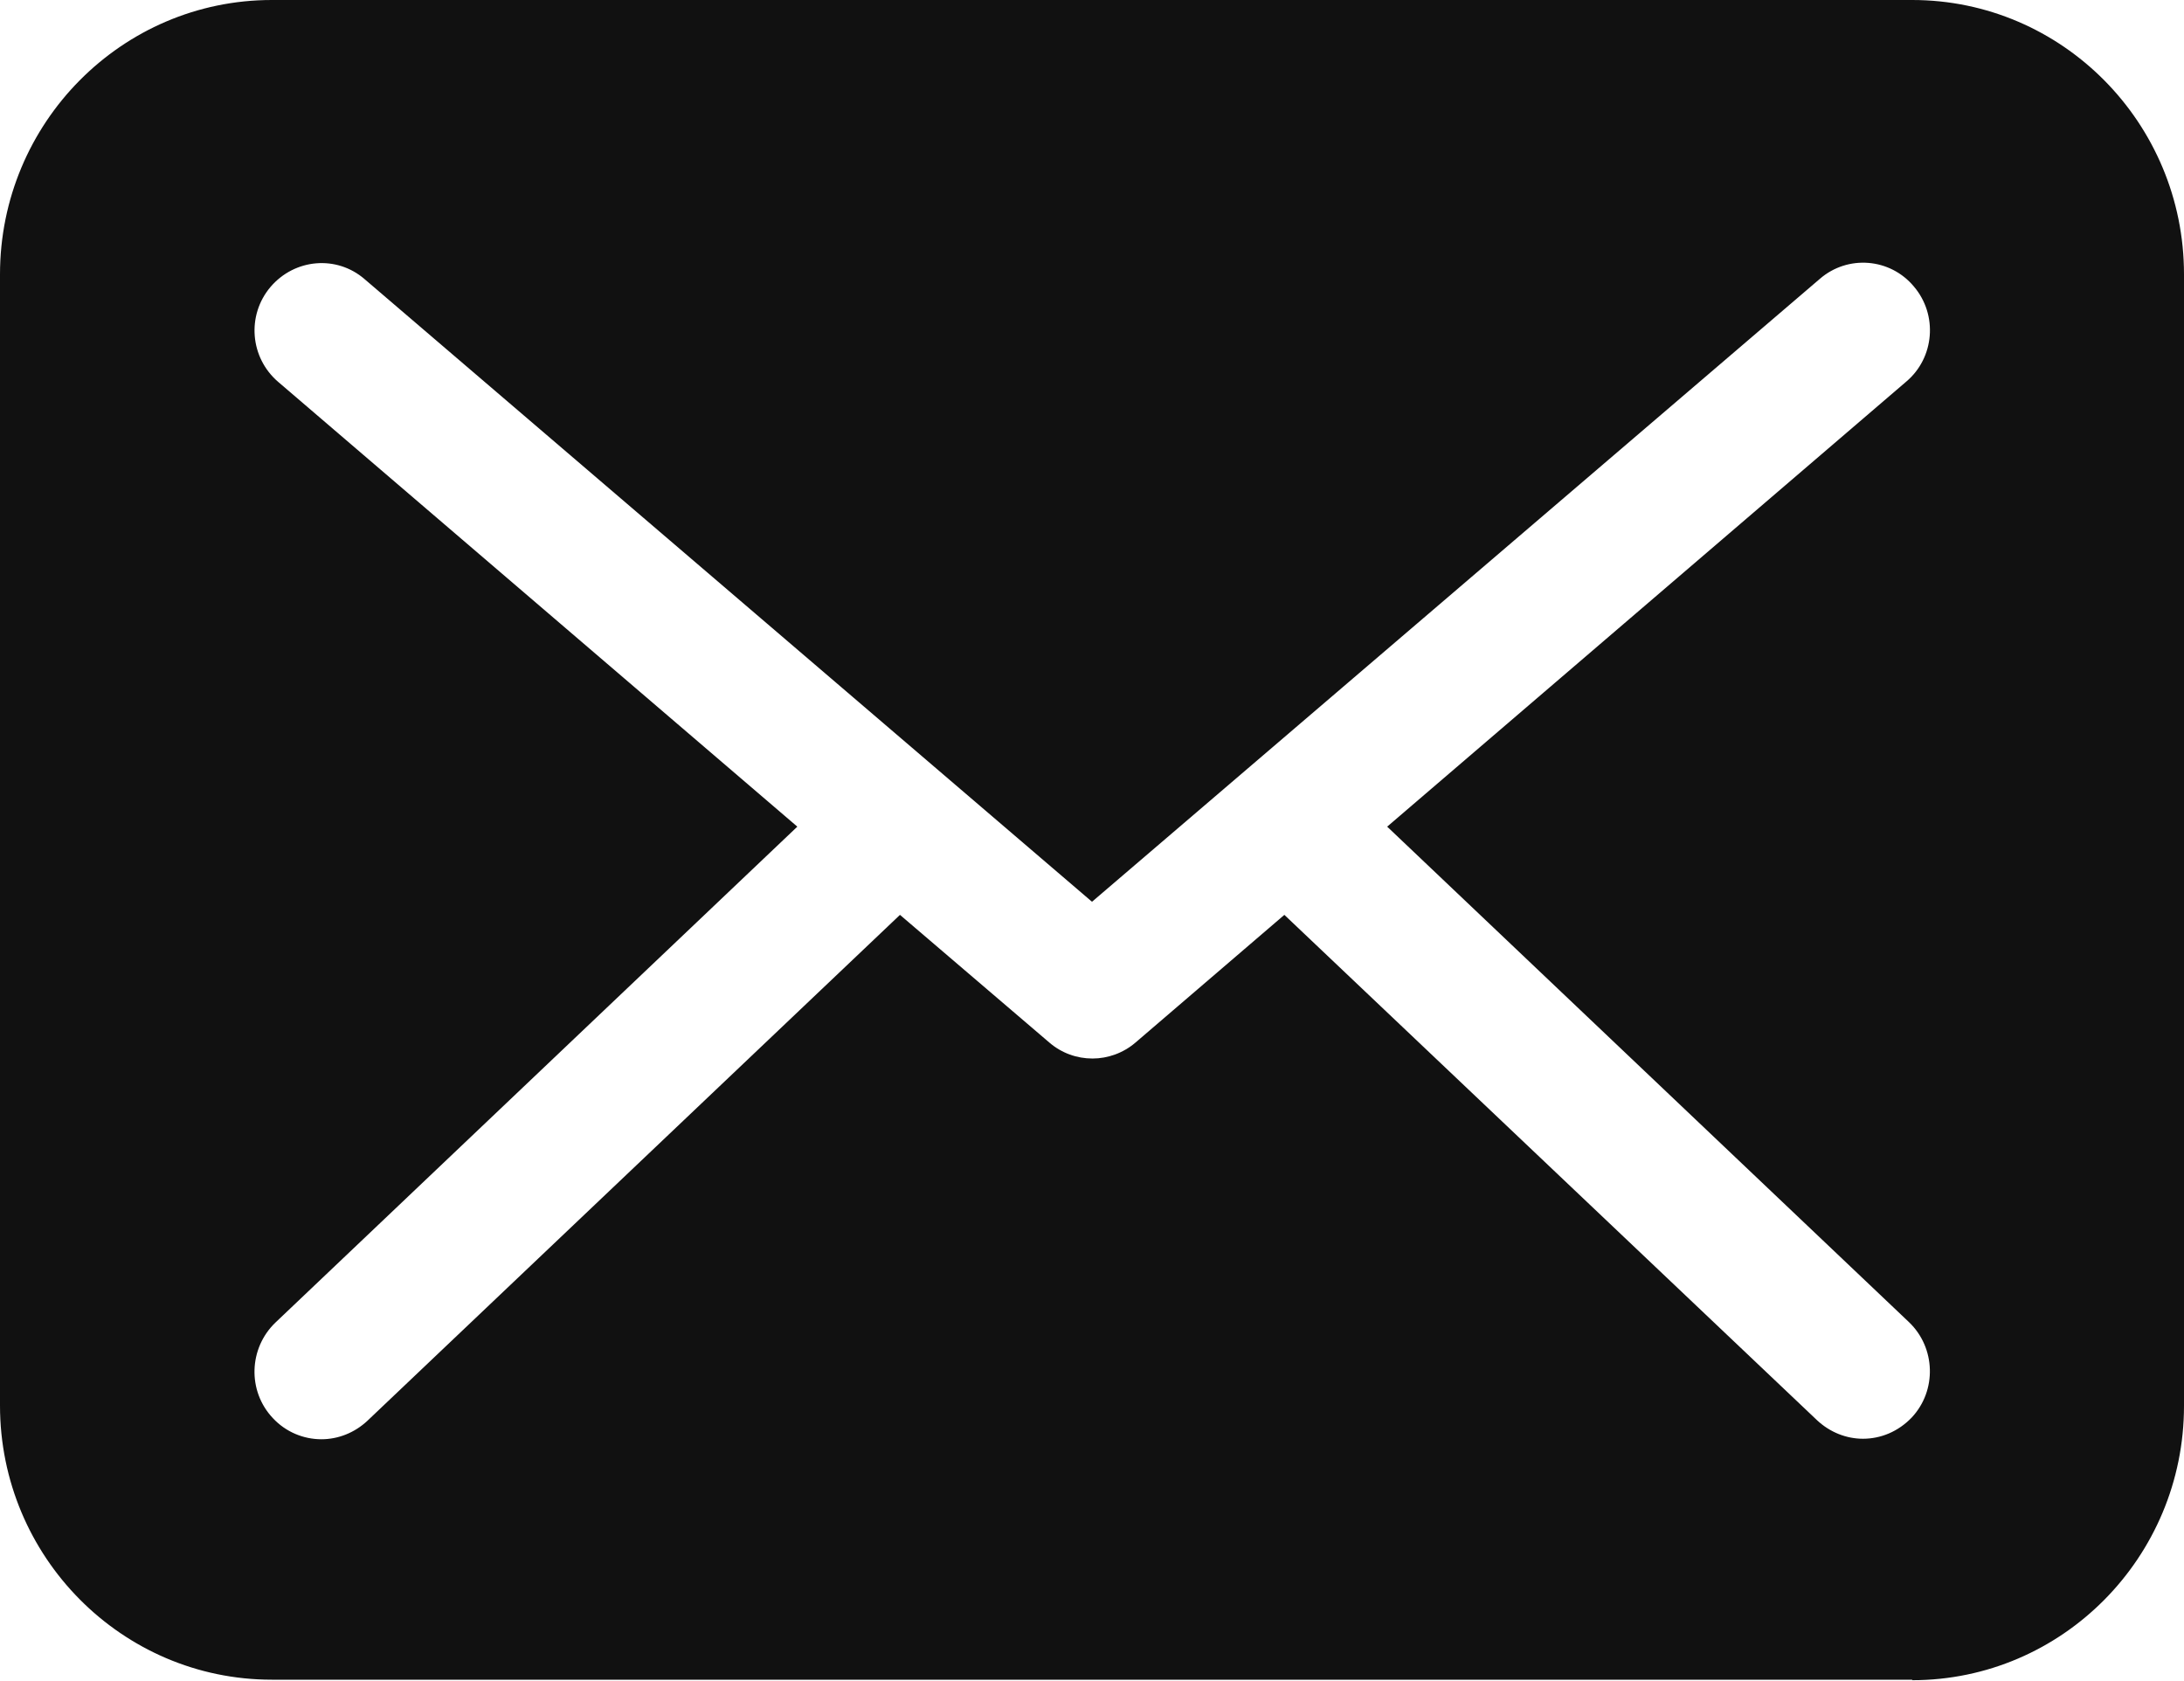
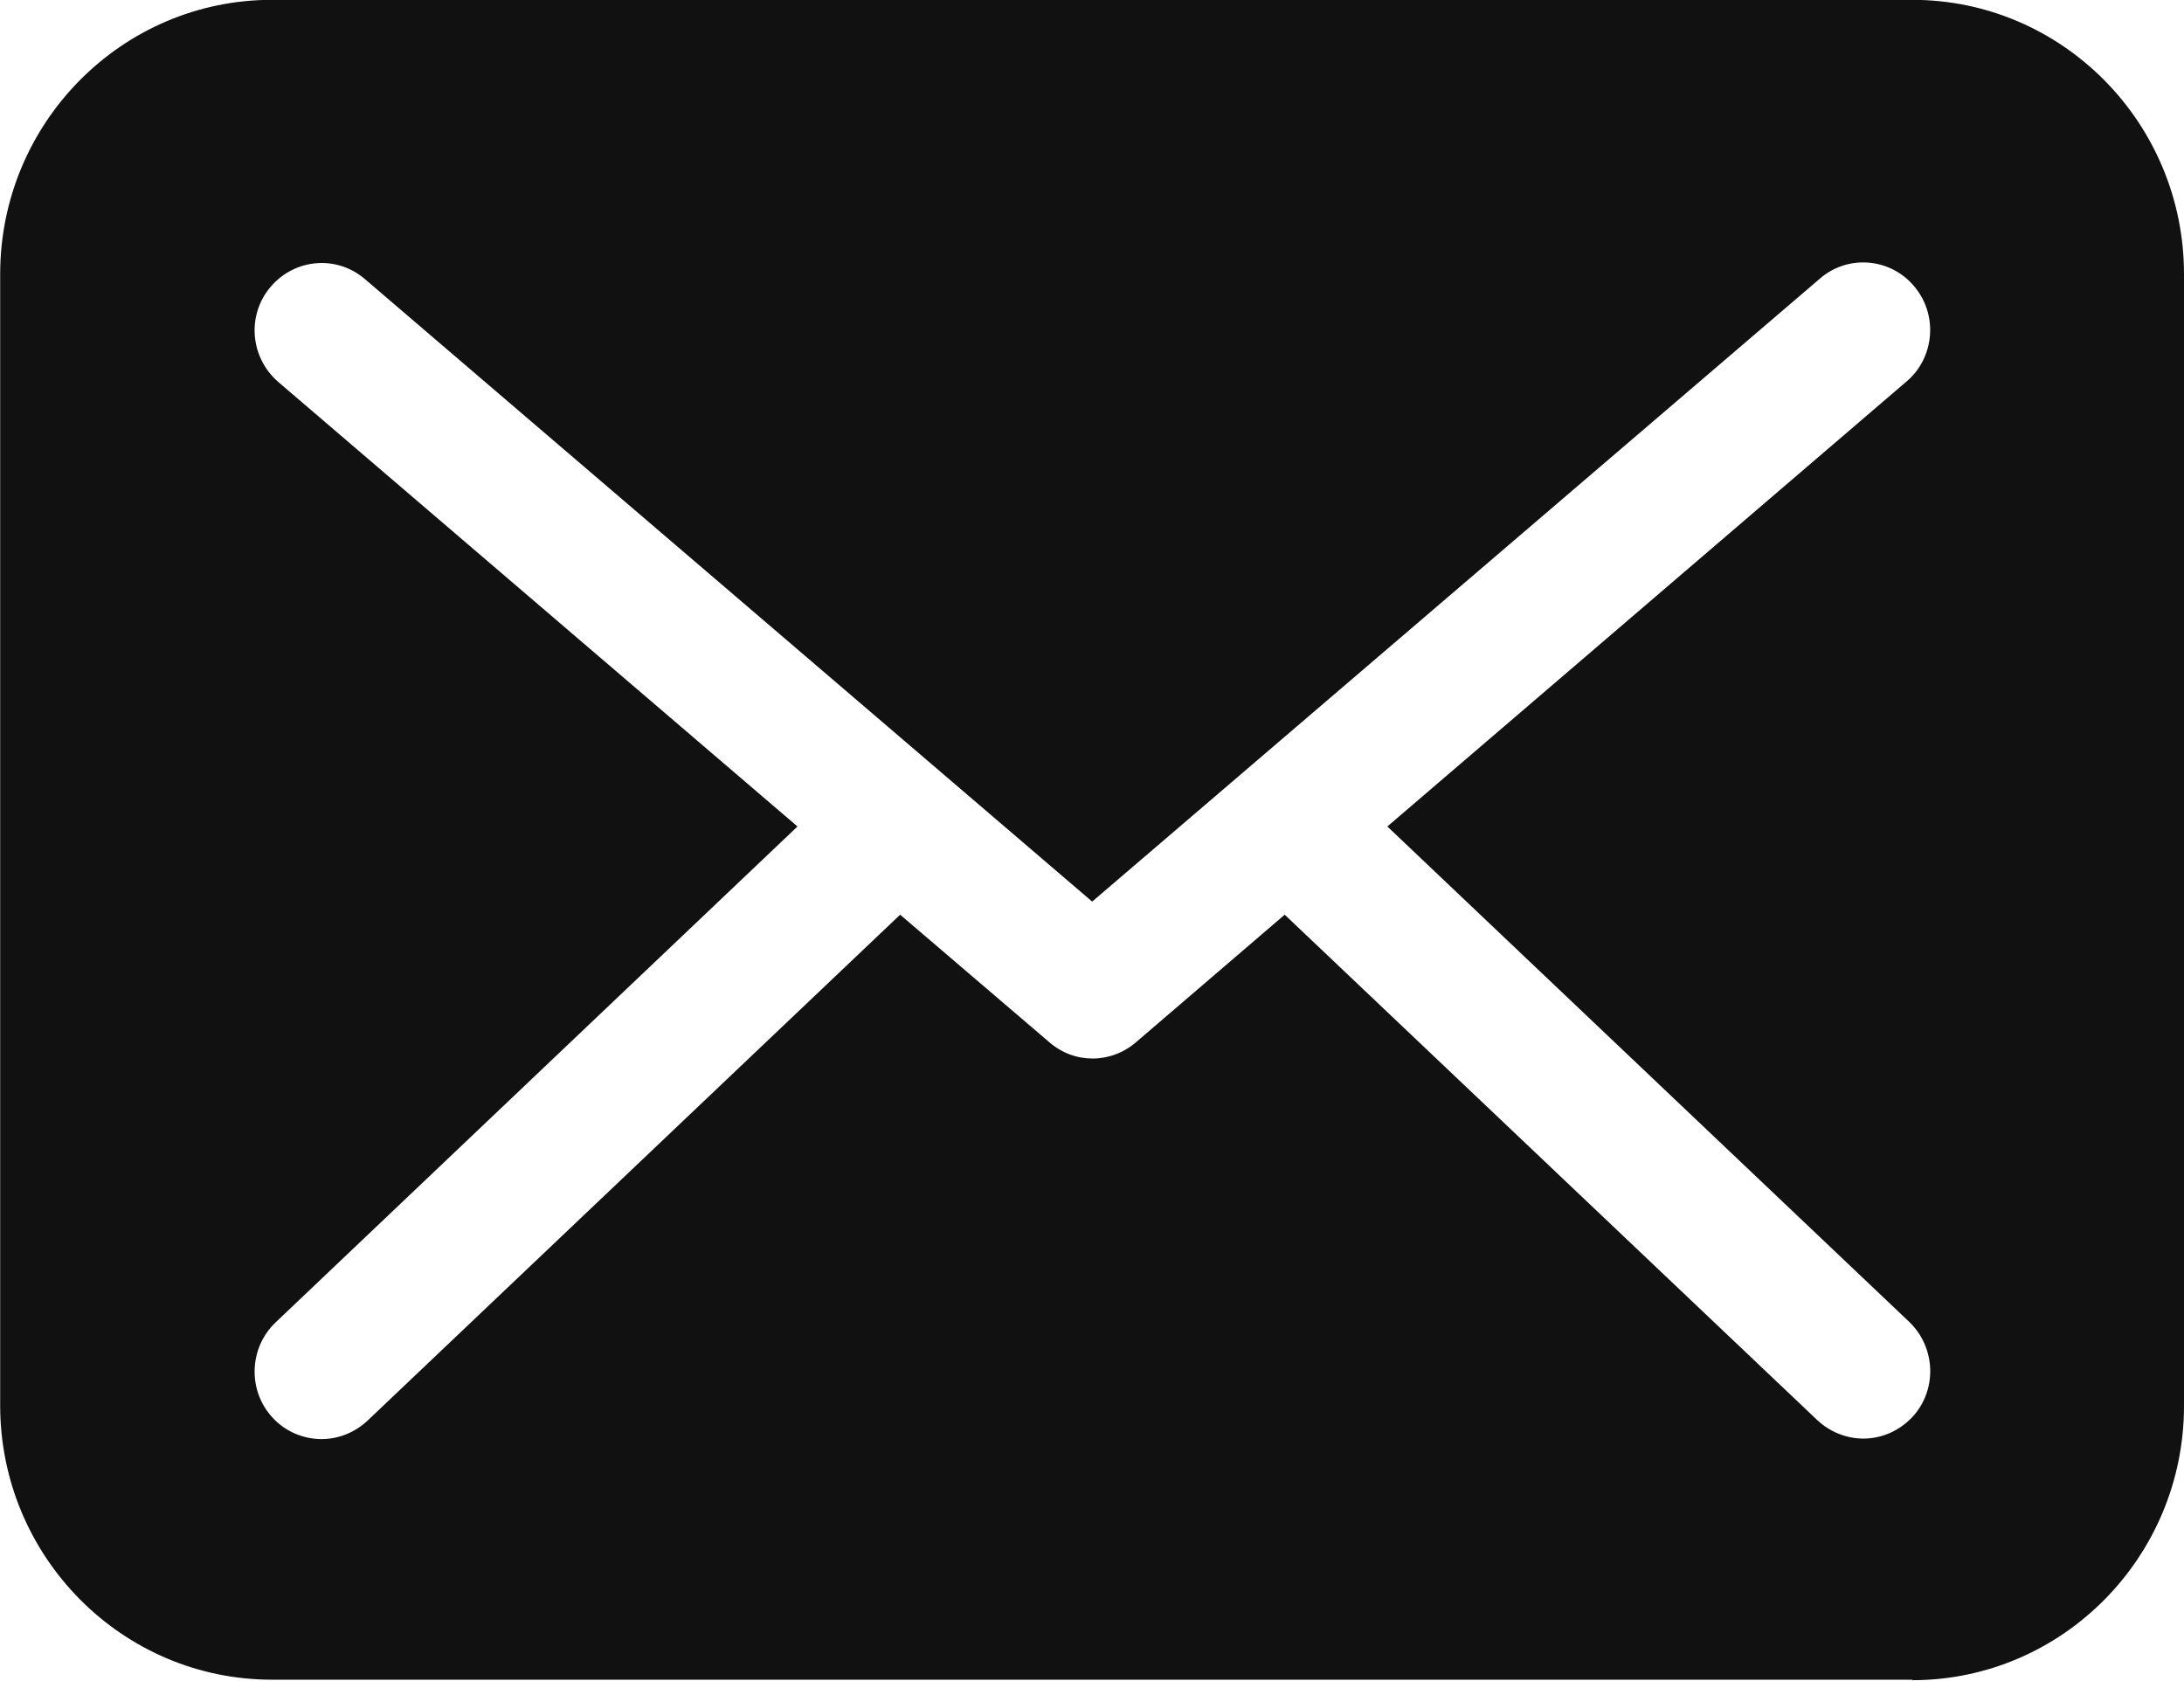
- <svg xmlns="http://www.w3.org/2000/svg" width="13px" height="10px" viewBox="0 0 13 10" version="1.1">
-   <defs />
-   <g id="02-1-Stories-Detail-Page-option1" stroke="none" stroke-width="1" fill="none" fill-rule="evenodd" transform="translate(-378, -676)">
-     <g id="::HEADER::" fill="#111111" fill-rule="nonzero">
-       <g id="Hero" transform="translate(0, 79)">
-         <g id="SM-icons" transform="translate(240, 577)">
-           <g id="Mail" transform="translate(120, 0)">
-             <path d="M29.382,30 C30.275,30 31,29.268 31,28.367 L31,21.633 C31,20.732 30.275,20 29.382,20 L19.618,20 C18.725,20 18,20.732 18,21.633 L18,28.365 C18,29.265 18.725,29.997 19.618,29.997 L29.382,29.997 L29.382,30 Z M19.656,22.273 C19.488,22.129 19.467,21.877 19.61,21.708 C19.754,21.539 20.004,21.517 20.171,21.662 L24.5,25.367 L28.832,21.66 C28.999,21.515 29.251,21.536 29.392,21.705 C29.536,21.874 29.515,22.129 29.347,22.271 L26.257,24.92 L29.363,27.869 C29.522,28.021 29.53,28.276 29.379,28.437 C29.299,28.52 29.196,28.563 29.089,28.563 C28.991,28.563 28.893,28.525 28.816,28.453 L25.645,25.445 L24.76,26.204 C24.686,26.268 24.593,26.3 24.503,26.3 C24.41,26.3 24.319,26.268 24.245,26.204 L23.357,25.445 L20.187,28.456 C20.11,28.528 20.012,28.566 19.913,28.566 C19.807,28.566 19.701,28.523 19.624,28.44 C19.472,28.279 19.48,28.024 19.64,27.871 L22.746,24.92 L19.656,22.273 Z" id="Shape" />
-           </g>
-         </g>
-       </g>
-     </g>
-   </g>
+ <svg xmlns="http://www.w3.org/2000/svg" height="10" viewBox="0 0 13 10" width="13">
+   <path d="m29.382 30c.893 0 1.618-.732 1.618-1.633v-6.735c0-.901-.725-1.633-1.618-1.633h-9.763c-.893 0-1.618.732-1.618 1.633v6.732c0 .901.725 1.633 1.618 1.633h9.763zm-9.726-7.727c-.167-.145-.189-.397-.045-.566s.393-.19.561-.046l4.329 3.705 4.332-3.708c.167-.145.42-.123.561.046.143.169.122.424-.045.566l-3.091 2.649 3.107 2.949c.159.153.167.408.016.568-.08.083-.183.126-.29.126-.098 0-.197-.038-.274-.11l-3.17-3.008-.885.759c-.074.064-.167.097-.258.097-.093 0-.183-.032-.258-.097l-.888-.759-3.17 3.011c-.077.072-.175.11-.274.11-.106 0-.213-.043-.29-.126-.151-.161-.143-.416.016-.568l3.107-2.952z" fill="#111" transform="translate(-18 -20)" />
</svg>
